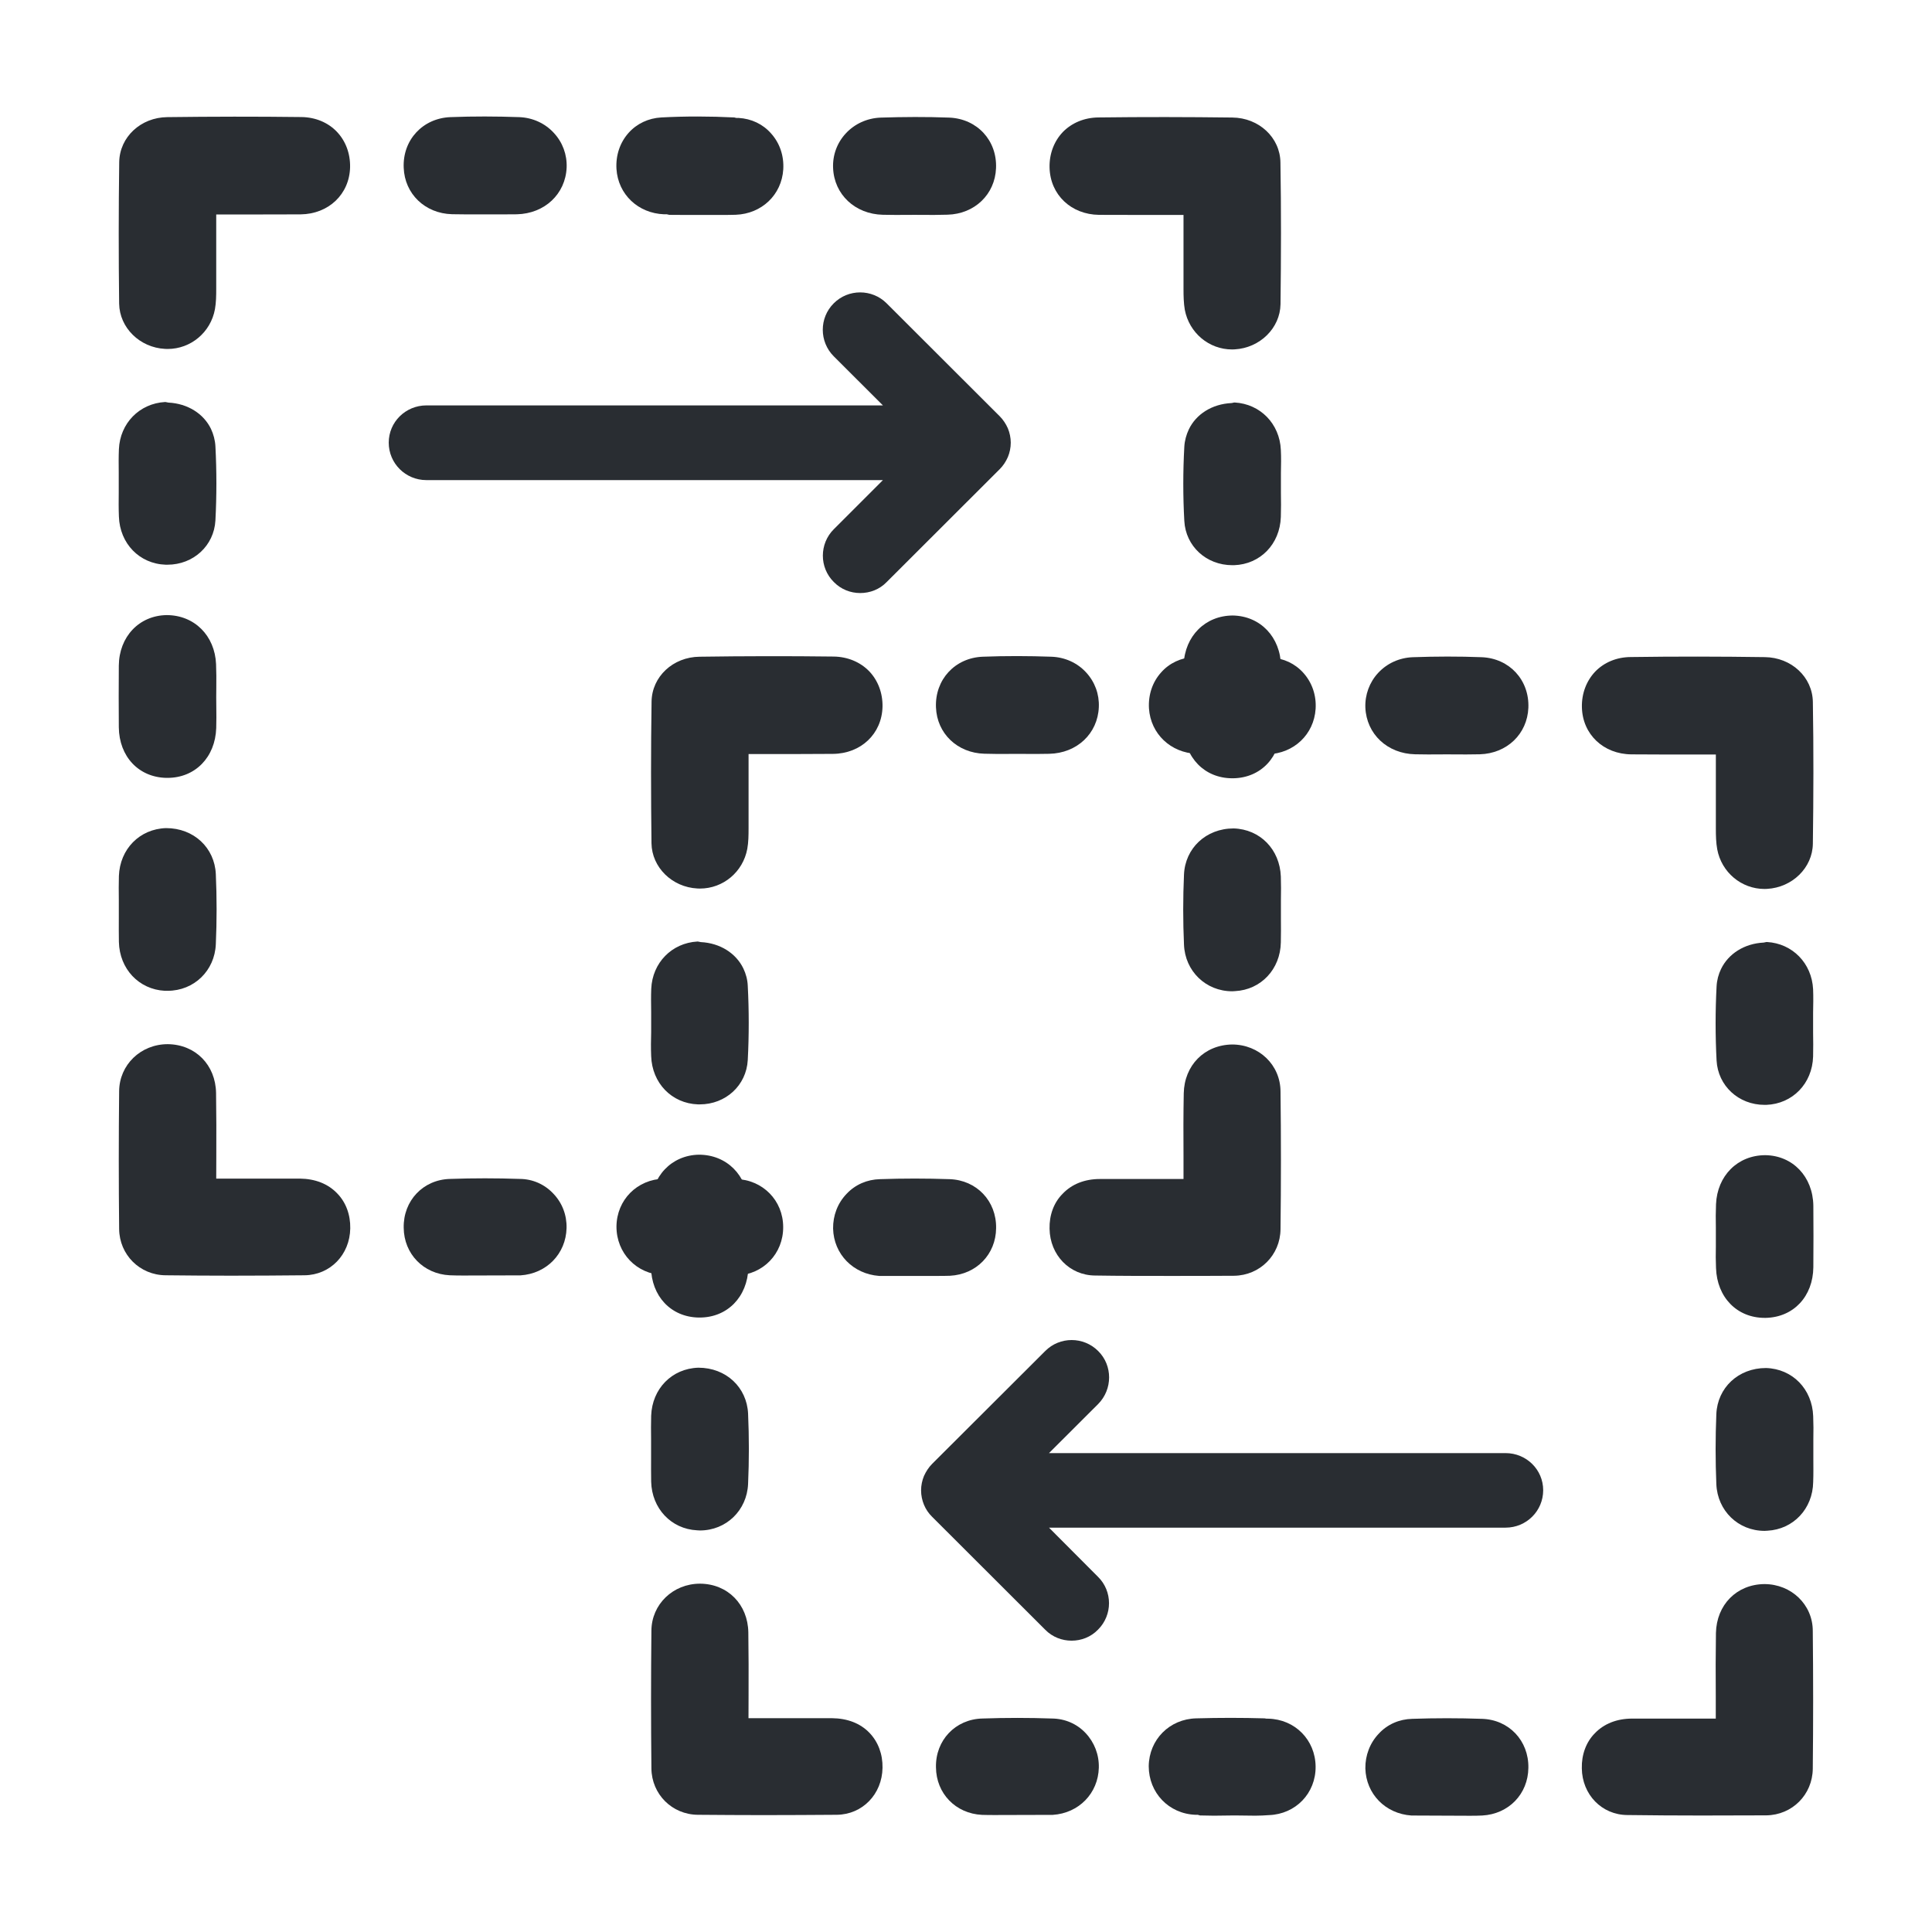
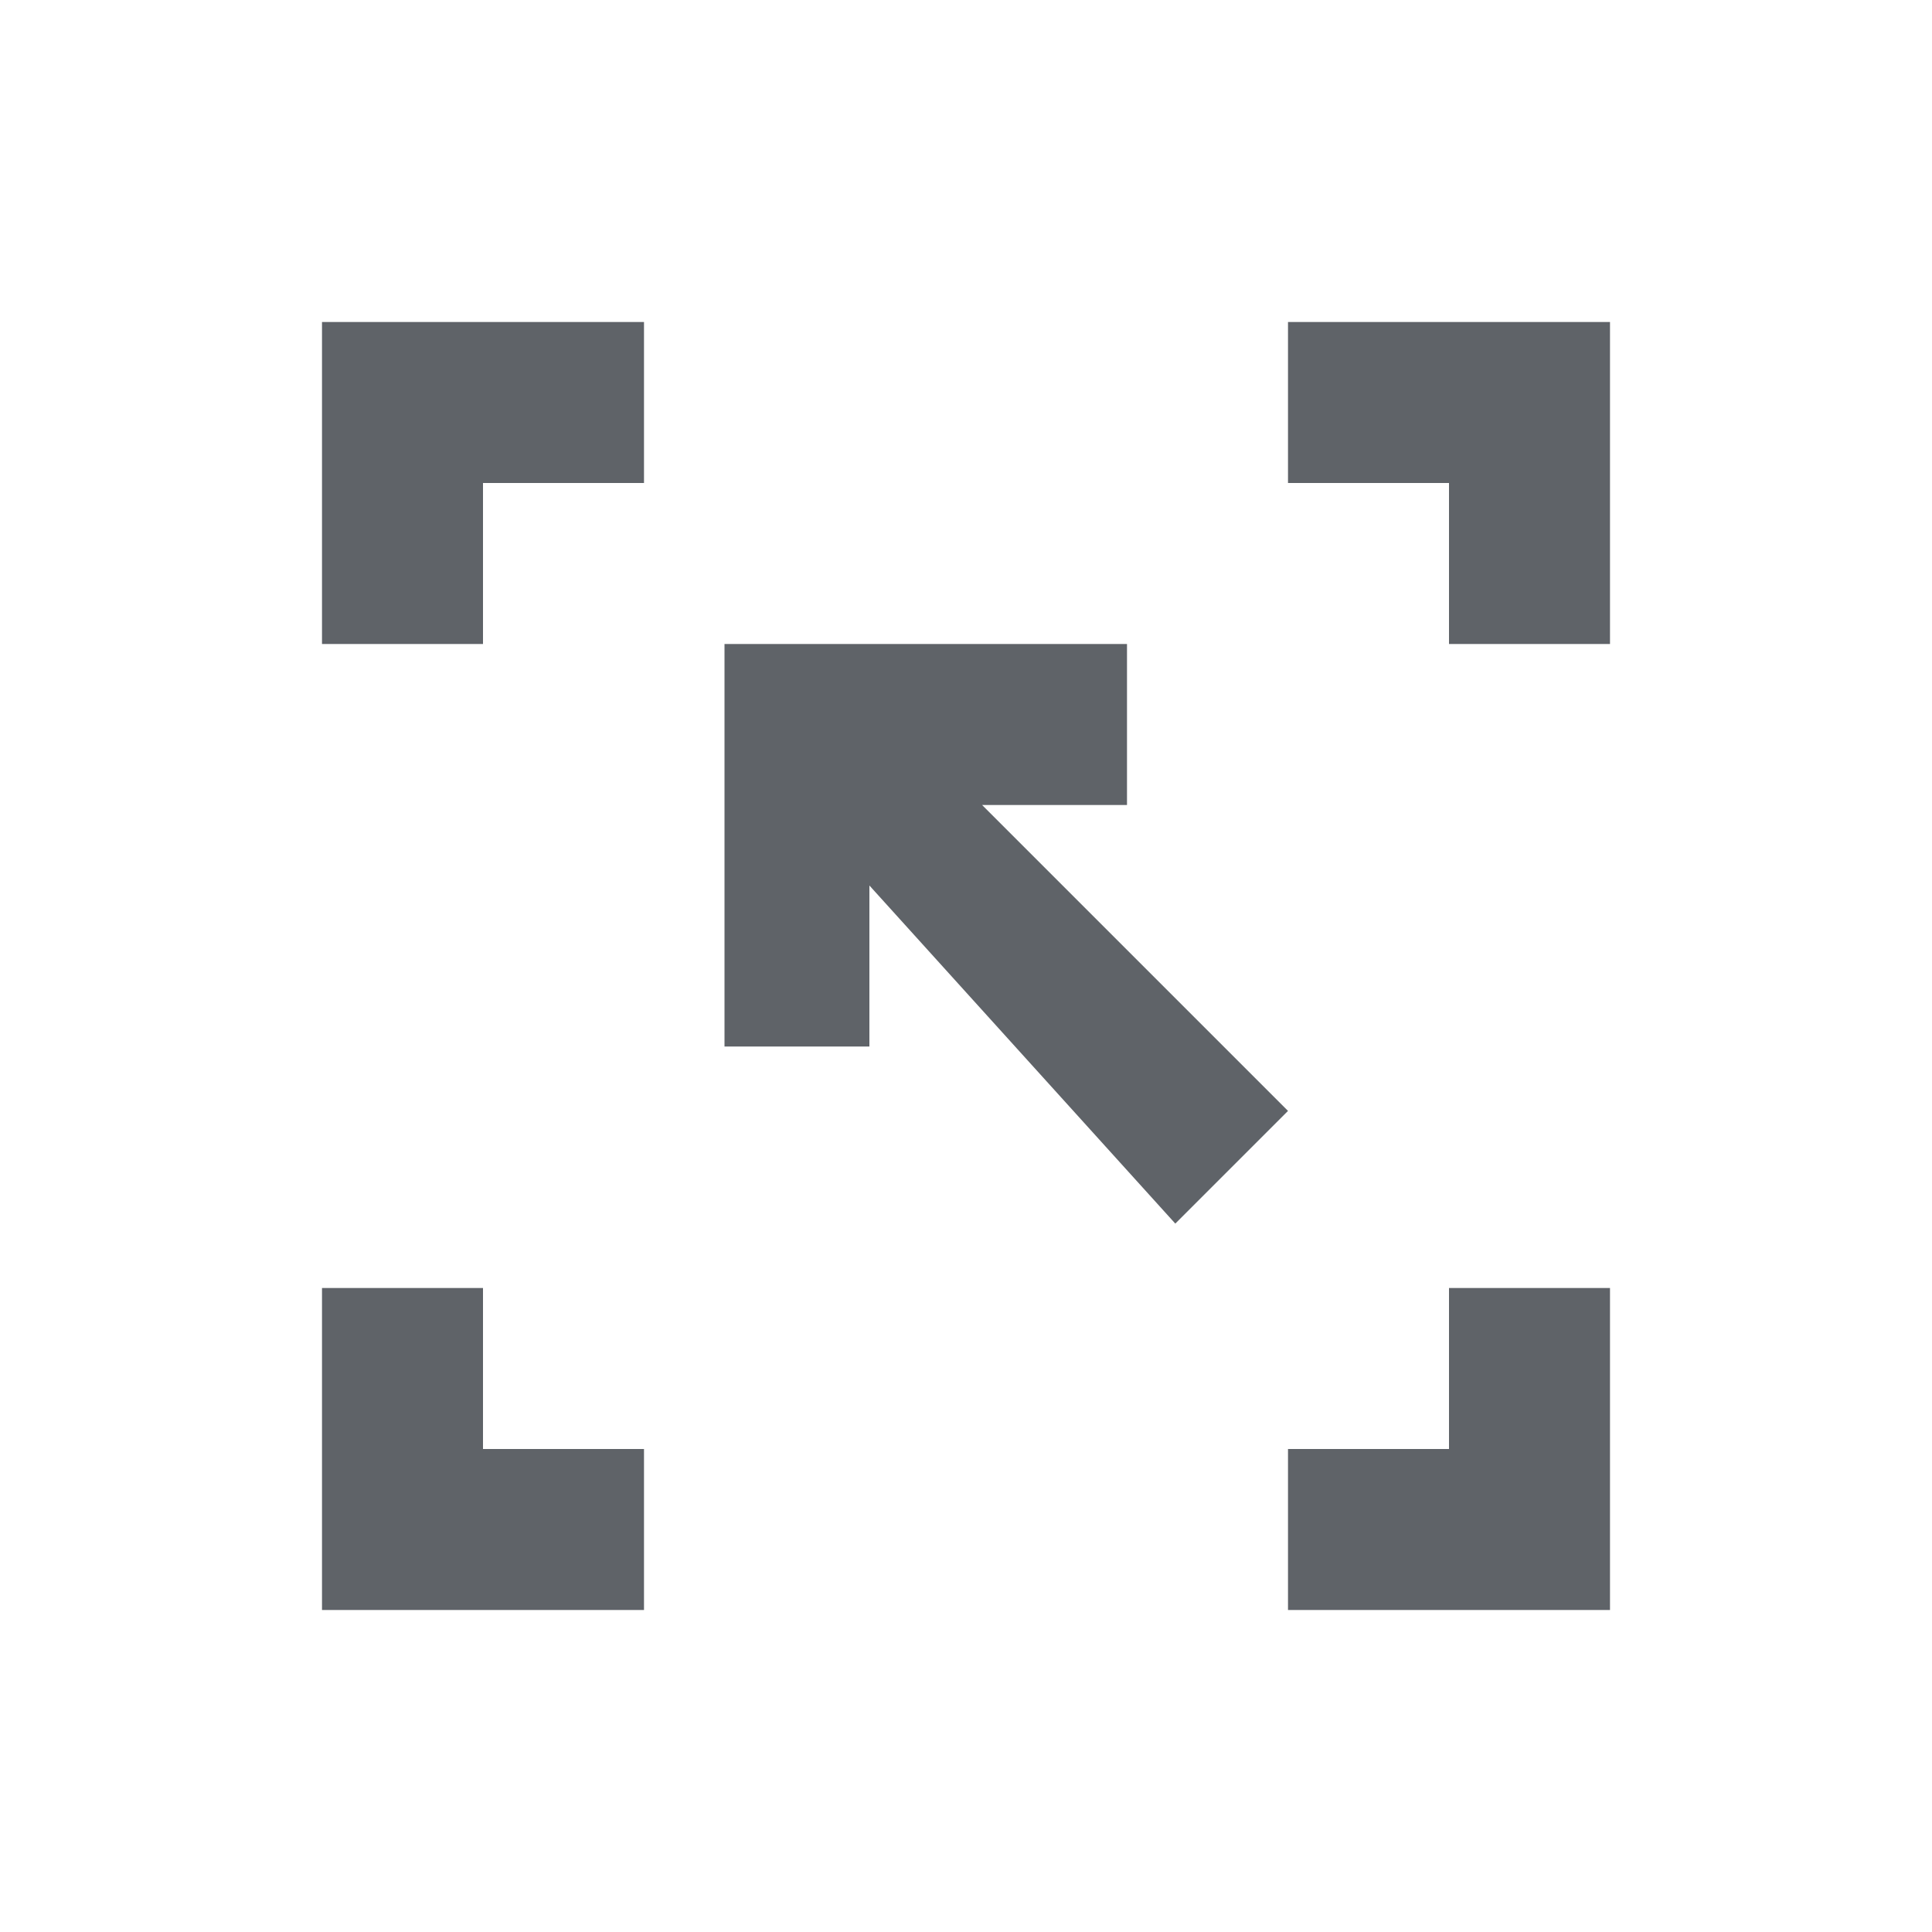
- <svg xmlns="http://www.w3.org/2000/svg" version="1.1" id="Vrstva_1" x="0px" y="0px" width="24px" height="24px" viewBox="0 0 24 24" enable-background="new 0 0 24 24" xml:space="preserve">
-   <g>
-     <g>
-       <path fill="#292D32" d="M3.744,1.454C3.188,1.447,2.631,1.448,2.079,1.455C1.748,1.458,1.486,1.703,1.481,2.013    C1.473,2.6,1.473,3.186,1.48,3.772c0.005,0.299,0.256,0.546,0.57,0.562l0.032,0.001c0.289,0,0.535-0.207,0.588-0.493    c0.015-0.083,0.016-0.17,0.016-0.255V2.664h0.581h0.001l0.466-0.001c0.348-0.004,0.607-0.25,0.615-0.586    c0.003-0.17-0.055-0.326-0.165-0.441C4.074,1.521,3.917,1.456,3.744,1.454z" />
-       <path fill="#292D32" d="M3.724,14.641H2.686l0.001-0.283c0.001-0.258,0.001-0.521-0.003-0.781c-0.006-0.348-0.255-0.602-0.6-0.606    c-0.336,0-0.602,0.257-0.604,0.585c-0.006,0.57-0.006,1.139,0,1.711c0.003,0.319,0.256,0.573,0.578,0.575    c0.269,0.003,0.539,0.005,0.809,0.005c0.305,0,0.611-0.002,0.917-0.005c0.318-0.004,0.562-0.255,0.567-0.583    c0.003-0.168-0.053-0.322-0.161-0.433C4.074,14.704,3.913,14.643,3.724,14.641z" />
-       <path fill="#292D32" d="M6.449,1.455c-0.284-0.01-0.569-0.011-0.854,0C5.25,1.469,5,1.74,5.015,2.084    c0.012,0.325,0.265,0.568,0.6,0.577l0.169,0.002h0.243H6.26l0.16-0.001C6.766,2.654,7.025,2.41,7.039,2.081    C7.045,1.922,6.99,1.769,6.88,1.651C6.771,1.532,6.617,1.461,6.449,1.455z" />
-       <path fill="#292D32" d="M2.684,8.25C2.669,7.896,2.415,7.641,2.07,7.641C1.729,7.646,1.479,7.909,1.476,8.269    c-0.002,0.255-0.002,0.51,0,0.766c0.004,0.362,0.246,0.621,0.59,0.628H2.08c0.344,0,0.594-0.255,0.606-0.619    c0.003-0.088,0.002-0.178,0.001-0.266L2.686,8.663l0.001-0.124C2.688,8.442,2.688,8.347,2.684,8.25z" />
-       <path fill="#292D32" d="M1.477,6.416c0.011,0.336,0.255,0.588,0.581,0.599H2.08c0.322,0,0.579-0.236,0.596-0.55    c0.016-0.306,0.016-0.615,0-0.921C2.672,5.468,2.652,5.395,2.621,5.328C2.53,5.14,2.333,5.013,2.091,5.001    C2.078,5,2.065,4.994,2.052,4.994c0,0-0.001,0-0.002,0C1.732,5.012,1.491,5.258,1.477,5.581C1.473,5.677,1.474,5.772,1.475,5.87    v0.121v0.126C1.474,6.218,1.473,6.317,1.477,6.416z" />
-       <path fill="#292D32" d="M2.047,12.308h0.035c0.328,0,0.585-0.249,0.599-0.578c0.013-0.289,0.013-0.582,0-0.872    c-0.015-0.326-0.272-0.571-0.618-0.571c-0.329,0.01-0.574,0.261-0.586,0.595c-0.003,0.097-0.002,0.193-0.001,0.291v0.119v0.119    c0,0.097-0.001,0.194,0.001,0.291C1.485,12.036,1.725,12.291,2.047,12.308z" />
-       <path fill="#292D32" d="M6.457,14.645c-0.289-0.01-0.576-0.01-0.865,0c-0.336,0.008-0.584,0.271-0.577,0.607    c0.003,0.324,0.245,0.574,0.572,0.59c0.053,0.002,0.107,0.003,0.162,0.003l0.717-0.002c0.325-0.021,0.564-0.269,0.572-0.587    c0.004-0.162-0.054-0.314-0.165-0.429C6.764,14.711,6.616,14.646,6.457,14.645z" />
-       <path fill="#292D32" d="M13.652,2.669l0.467,0.001h0.583v0.923c0,0.085,0.002,0.172,0.016,0.255    c0.054,0.286,0.3,0.493,0.587,0.493l0.032-0.001c0.313-0.017,0.565-0.263,0.57-0.561c0.007-0.588,0.009-1.174-0.001-1.761    c-0.004-0.309-0.266-0.555-0.598-0.558c-0.553-0.007-1.109-0.008-1.664-0.001c-0.174,0.002-0.33,0.067-0.442,0.182    c-0.109,0.115-0.168,0.271-0.164,0.441C13.046,2.42,13.307,2.665,13.652,2.669z" />
-       <path fill="#292D32" d="M15.305,12.975c-0.345,0.006-0.593,0.26-0.6,0.607c-0.005,0.259-0.005,0.521-0.003,0.781v0.283h-1.039    c-0.188,0-0.349,0.063-0.464,0.185c-0.108,0.108-0.165,0.264-0.161,0.433c0.005,0.327,0.249,0.579,0.565,0.581    c0.307,0.005,0.612,0.005,0.918,0.005c0.27,0,0.539,0,0.809-0.002c0.322-0.004,0.574-0.258,0.577-0.578    c0.007-0.57,0.007-1.141,0-1.711C15.906,13.23,15.641,12.975,15.305,12.975z" />
-       <path fill="#292D32" d="M9.175,1.465c-0.01,0-0.02,0.001-0.029,0S9.13,1.46,9.122,1.459c-0.302-0.015-0.606-0.016-0.908,0    C8.056,1.468,7.912,1.535,7.809,1.65C7.701,1.771,7.648,1.929,7.658,2.099C7.678,2.415,7.927,2.65,8.25,2.662    c0.011,0,0.023,0,0.034,0c0.011,0.001,0.02,0.006,0.03,0.007L8.488,2.67h0.238h0.237c0.059,0,0.117,0,0.176-0.002    C9.462,2.656,9.71,2.421,9.73,2.104c0.01-0.17-0.044-0.327-0.152-0.447C9.476,1.541,9.333,1.474,9.175,1.465z" />
-       <path fill="#292D32" d="M11.794,1.461c-0.286-0.011-0.571-0.009-0.856,0c-0.167,0.007-0.321,0.077-0.431,0.196    c-0.109,0.117-0.165,0.271-0.158,0.43c0.013,0.329,0.273,0.573,0.618,0.581l0.161,0.002l0.232-0.001l0.243,0.001l0.168-0.003    c0.336-0.009,0.589-0.252,0.602-0.577C12.388,1.746,12.139,1.476,11.794,1.461z" />
-       <path fill="#292D32" d="M15.316,7.646c-0.344,0-0.598,0.256-0.612,0.609C14.7,8.353,14.7,8.448,14.702,8.545v0.124v0.114    C14.7,8.871,14.7,8.961,14.704,9.049c0.011,0.364,0.261,0.619,0.604,0.619h0.015c0.343-0.007,0.585-0.266,0.59-0.629    c0.002-0.256,0.002-0.51,0-0.765C15.907,7.915,15.658,7.653,15.316,7.646z" />
-       <path fill="#292D32" d="M15.911,5.587C15.896,5.264,15.656,5.018,15.338,5c-0.001,0-0.001,0-0.001,0    c-0.015,0-0.024,0.006-0.04,0.007c-0.242,0.012-0.439,0.139-0.529,0.327c-0.031,0.066-0.052,0.14-0.056,0.216    c-0.017,0.306-0.017,0.616,0,0.921c0.017,0.314,0.272,0.55,0.597,0.55h0.021c0.326-0.011,0.57-0.262,0.581-0.599    c0.003-0.099,0.003-0.199,0.001-0.299V5.997V5.876C15.914,5.778,15.916,5.683,15.911,5.587z" />
-       <path fill="#292D32" d="M15.325,10.291c-0.345,0-0.603,0.247-0.617,0.573c-0.013,0.289-0.013,0.582,0,0.871    c0.013,0.329,0.271,0.579,0.599,0.579l0.035-0.002c0.321-0.016,0.563-0.271,0.569-0.605c0.003-0.098,0.001-0.194,0.001-0.291    v-0.118v-0.121c0.002-0.097,0.002-0.193-0.001-0.289C15.898,10.552,15.654,10.301,15.325,10.291z" />
-       <path fill="#292D32" d="M9.141,14.646c-0.007,0-0.014,0-0.021,0c-0.009,0-0.016-0.004-0.025-0.004    c-0.281-0.008-0.564-0.008-0.848,0c-0.333,0.008-0.586,0.264-0.589,0.594c-0.001,0.33,0.248,0.591,0.58,0.604    c0.01,0,0.02,0,0.029,0c0.01,0.002,0.019,0.008,0.028,0.008c0.056,0.002,0.112,0.002,0.168,0.002H8.47c0.002,0,0.003,0,0.005,0    h0.246h0.26c0.057,0,0.114,0,0.168-0.005c0.332-0.012,0.582-0.272,0.58-0.603C9.728,14.912,9.475,14.655,9.141,14.646z" />
-       <path fill="#292D32" d="M11.796,14.648c-0.29-0.01-0.577-0.01-0.865,0c-0.158,0.004-0.306,0.066-0.416,0.184    c-0.11,0.115-0.168,0.268-0.166,0.43c0.008,0.318,0.249,0.564,0.572,0.588h0.718c0.055,0,0.109,0,0.162-0.002    c0.328-0.017,0.57-0.266,0.573-0.591C12.38,14.92,12.132,14.659,11.796,14.648z" />
-     </g>
-     <g>
-       <path fill="#292D32" d="M10.356,8.156C9.801,8.149,9.243,8.15,8.691,8.158C8.36,8.161,8.098,8.406,8.094,8.716    c-0.009,0.586-0.008,1.173-0.001,1.76c0.005,0.299,0.256,0.545,0.57,0.561l0.032,0.001c0.289,0,0.535-0.207,0.588-0.493    c0.015-0.082,0.016-0.169,0.016-0.255V9.367H9.88h0.001l0.466-0.002c0.348-0.003,0.608-0.249,0.616-0.586    c0.003-0.169-0.056-0.326-0.166-0.441C10.686,8.224,10.529,8.158,10.356,8.156z" />
-       <path fill="#292D32" d="M10.336,21.344H9.298l0.001-0.283C9.3,20.801,9.3,20.54,9.296,20.277c-0.006-0.346-0.255-0.602-0.6-0.604    c-0.336,0-0.602,0.257-0.604,0.584c-0.006,0.57-0.006,1.14,0,1.711c0.003,0.32,0.256,0.574,0.578,0.576    c0.269,0.002,0.539,0.004,0.809,0.004c0.305,0,0.611-0.002,0.917-0.004c0.318-0.004,0.562-0.256,0.567-0.584    c0.003-0.168-0.054-0.321-0.161-0.433C10.686,21.406,10.525,21.346,10.336,21.344z" />
-       <path fill="#292D32" d="M13.061,8.158c-0.283-0.01-0.567-0.011-0.854,0c-0.344,0.014-0.594,0.284-0.58,0.629    c0.012,0.325,0.266,0.567,0.601,0.576l0.169,0.003l0.244-0.001l0.231,0.001l0.161-0.002c0.346-0.007,0.604-0.252,0.617-0.58    c0.007-0.16-0.049-0.313-0.158-0.431C13.383,8.234,13.229,8.164,13.061,8.158z" />
-       <path fill="#292D32" d="M9.296,14.953c-0.015-0.354-0.269-0.609-0.614-0.609c-0.341,0.006-0.591,0.271-0.595,0.627    c-0.002,0.256-0.002,0.51,0,0.769c0.004,0.36,0.246,0.62,0.59,0.627h0.014c0.344,0,0.594-0.255,0.606-0.619    C9.3,15.658,9.3,15.568,9.299,15.48l-0.001-0.115l0.001-0.123C9.3,15.145,9.3,15.049,9.296,14.953z" />
-       <path fill="#292D32" d="M8.089,13.119c0.011,0.336,0.255,0.588,0.581,0.6h0.023c0.322,0,0.579-0.236,0.596-0.551    c0.016-0.305,0.016-0.616,0-0.921c-0.003-0.077-0.023-0.15-0.055-0.217c-0.091-0.188-0.288-0.315-0.529-0.327    c-0.014-0.001-0.026-0.007-0.04-0.007c0,0-0.001,0-0.002,0c-0.318,0.018-0.559,0.264-0.573,0.587    c-0.004,0.096-0.002,0.192-0.001,0.289v0.121v0.127C8.086,12.92,8.085,13.021,8.089,13.119z" />
-       <path fill="#292D32" d="M8.659,19.01l0.035,0.002c0.328,0,0.585-0.25,0.599-0.578c0.013-0.291,0.013-0.582,0-0.873    c-0.015-0.326-0.272-0.571-0.618-0.571c-0.329,0.01-0.574,0.262-0.586,0.596c-0.003,0.097-0.002,0.192-0.001,0.291v0.119v0.119    c0,0.098-0.001,0.192,0.001,0.291C8.097,18.738,8.337,18.994,8.659,19.01z" />
-       <path fill="#292D32" d="M13.068,21.348c-0.287-0.01-0.575-0.01-0.864,0c-0.336,0.008-0.585,0.271-0.577,0.607    c0.003,0.324,0.244,0.574,0.572,0.59c0.053,0.002,0.107,0.002,0.162,0.002l0.717-0.002c0.324-0.021,0.564-0.268,0.572-0.586    c0.004-0.162-0.055-0.314-0.164-0.43S13.229,21.35,13.068,21.348z" />
-       <path fill="#292D32" d="M20.266,9.371l0.467,0.002h0.582v0.923c0,0.084,0.002,0.172,0.017,0.254    c0.053,0.286,0.3,0.493,0.587,0.493l0.032-0.001c0.313-0.017,0.565-0.262,0.569-0.561c0.008-0.587,0.01-1.174,0-1.76    c-0.004-0.31-0.267-0.555-0.598-0.558c-0.553-0.008-1.109-0.009-1.665-0.001c-0.174,0.001-0.33,0.066-0.442,0.182    c-0.108,0.115-0.168,0.271-0.164,0.441C19.658,9.122,19.918,9.368,20.266,9.371z" />
-       <path fill="#292D32" d="M21.917,19.678c-0.345,0.004-0.593,0.258-0.601,0.607c-0.004,0.258-0.004,0.521-0.002,0.781v0.283h-1.039    c-0.188,0-0.35,0.063-0.465,0.184c-0.107,0.109-0.164,0.264-0.16,0.434c0.004,0.326,0.248,0.578,0.565,0.58    c0.306,0.004,0.612,0.006,0.918,0.006c0.269,0,0.539-0.002,0.808-0.002c0.324-0.004,0.574-0.258,0.578-0.578    c0.006-0.572,0.006-1.141,0-1.711C22.52,19.934,22.253,19.678,21.917,19.678z" />
-       <path fill="#292D32" d="M15.787,8.168c-0.01,0-0.02,0-0.029,0c-0.008-0.001-0.016-0.006-0.023-0.007    c-0.303-0.014-0.606-0.016-0.907,0c-0.158,0.01-0.302,0.076-0.404,0.192c-0.108,0.12-0.161,0.278-0.151,0.448    c0.021,0.315,0.27,0.551,0.592,0.563c0.012,0.001,0.023,0,0.035,0.001c0.011,0,0.02,0.006,0.029,0.006L15.1,9.373l0.238-0.001    l0.236,0.001c0.059,0,0.117,0,0.176-0.003c0.324-0.011,0.572-0.247,0.593-0.563c0.011-0.169-0.044-0.327-0.151-0.447    C16.088,8.243,15.945,8.177,15.787,8.168z" />
-       <path fill="#292D32" d="M18.406,8.164c-0.285-0.011-0.57-0.01-0.855,0C17.384,8.17,17.23,8.24,17.119,8.36    c-0.107,0.116-0.164,0.271-0.158,0.43c0.014,0.328,0.273,0.573,0.619,0.58l0.16,0.002l0.232-0.001l0.242,0.001l0.169-0.002    c0.337-0.01,0.589-0.252,0.603-0.577C19,8.448,18.751,8.178,18.406,8.164z" />
-       <path fill="#292D32" d="M21.93,14.35c-0.345,0-0.598,0.256-0.613,0.609c-0.004,0.096-0.004,0.191-0.002,0.289v0.123v0.115    c-0.002,0.088-0.002,0.178,0.002,0.266c0.012,0.365,0.262,0.619,0.604,0.619h0.015c0.344-0.008,0.586-0.266,0.59-0.629    c0.002-0.256,0.002-0.51,0-0.766C22.52,14.617,22.271,14.355,21.93,14.35z" />
-       <path fill="#292D32" d="M22.523,12.289c-0.016-0.323-0.256-0.569-0.573-0.587c-0.001,0-0.001,0-0.001,0    c-0.016,0-0.025,0.006-0.04,0.007c-0.242,0.012-0.438,0.14-0.529,0.327c-0.032,0.066-0.052,0.14-0.056,0.217    c-0.016,0.306-0.016,0.616,0,0.921c0.017,0.314,0.273,0.551,0.596,0.551h0.021c0.326-0.012,0.572-0.264,0.582-0.6    c0.002-0.1,0.002-0.199,0-0.299v-0.125v-0.123C22.525,12.481,22.527,12.385,22.523,12.289z" />
-       <path fill="#292D32" d="M21.938,16.994c-0.345,0-0.603,0.246-0.617,0.572c-0.012,0.291-0.012,0.582,0,0.871    c0.014,0.33,0.271,0.58,0.6,0.58l0.035-0.002c0.32-0.017,0.563-0.271,0.568-0.605c0.004-0.098,0.002-0.195,0.002-0.291v-0.117    v-0.121c0.002-0.098,0.002-0.195-0.002-0.289C22.512,17.256,22.268,17.004,21.938,16.994z" />
-       <path fill="#292D32" d="M15.754,21.35c-0.008,0-0.016,0-0.021,0c-0.008,0-0.016-0.004-0.024-0.004    c-0.281-0.008-0.563-0.008-0.849,0c-0.332,0.008-0.586,0.264-0.59,0.594c0,0.33,0.248,0.591,0.58,0.604c0.01,0,0.021,0,0.029,0    c0.01,0.002,0.02,0.006,0.028,0.008c0.056,0,0.112,0.003,0.169,0.003h0.007c0.002,0,0.003,0,0.005,0l0.246-0.003l0.26,0.003    c0.057,0,0.115-0.003,0.17-0.007c0.332-0.012,0.582-0.272,0.579-0.603S16.087,21.357,15.754,21.35z" />
-       <path fill="#292D32" d="M18.408,21.352c-0.289-0.01-0.577-0.01-0.865,0c-0.158,0.004-0.307,0.066-0.416,0.185    c-0.109,0.114-0.168,0.269-0.166,0.43c0.008,0.318,0.249,0.564,0.572,0.586l0.719,0.003c0.055,0,0.109,0,0.161-0.003    c0.328-0.018,0.569-0.266,0.573-0.592C18.992,21.623,18.744,21.361,18.408,21.352z" />
-     </g>
+ <svg xmlns="http://www.w3.org/2000/svg" width="24" height="24" viewBox="0 0 24 24">
+   <g fill="#5F6368">
+     <path d="M4 4h4v2H6v2H4V4zm12 0h4v4h-2V6h-2V4zM4 16h2v2h2v2H4v-4zm14 0h2v4h-4v-2h2v-2z" />
+     <path d="M9 8h5v2h-1.8l3.8 3.8-1.4 1.4L10.8 11v2H9V8z" />
  </g>
-   <path fill="#292D32" d="M4.829,5.499c0,0.257,0.209,0.465,0.467,0.465h5.672l-0.61,0.61c-0.181,0.18-0.182,0.476,0,0.656  c0.091,0.093,0.209,0.137,0.328,0.137c0.12,0,0.239-0.044,0.328-0.136l1.405-1.403c0.042-0.042,0.076-0.093,0.101-0.15  c0.023-0.055,0.036-0.116,0.036-0.179c0-0.061-0.013-0.123-0.036-0.178c-0.024-0.055-0.059-0.108-0.101-0.15l-1.405-1.403  c-0.181-0.181-0.477-0.181-0.657,0c-0.182,0.181-0.181,0.477,0,0.658l0.611,0.61H5.296C5.038,5.037,4.829,5.242,4.829,5.499z" />
-   <path fill="#292D32" d="M18.703,18.051h-5.672l0.611-0.61c0.18-0.182,0.182-0.478,0-0.658c-0.182-0.182-0.477-0.182-0.658,0  l-1.405,1.402c-0.042,0.042-0.076,0.095-0.101,0.15c-0.023,0.056-0.036,0.117-0.036,0.179c0,0.063,0.013,0.123,0.036,0.179  c0.024,0.058,0.059,0.108,0.101,0.149l1.405,1.403c0.09,0.092,0.209,0.136,0.328,0.136s0.238-0.044,0.328-0.137  c0.182-0.181,0.182-0.477,0-0.656l-0.609-0.611h5.672c0.258,0,0.467-0.207,0.467-0.465C19.17,18.256,18.961,18.051,18.703,18.051z" />
</svg>
